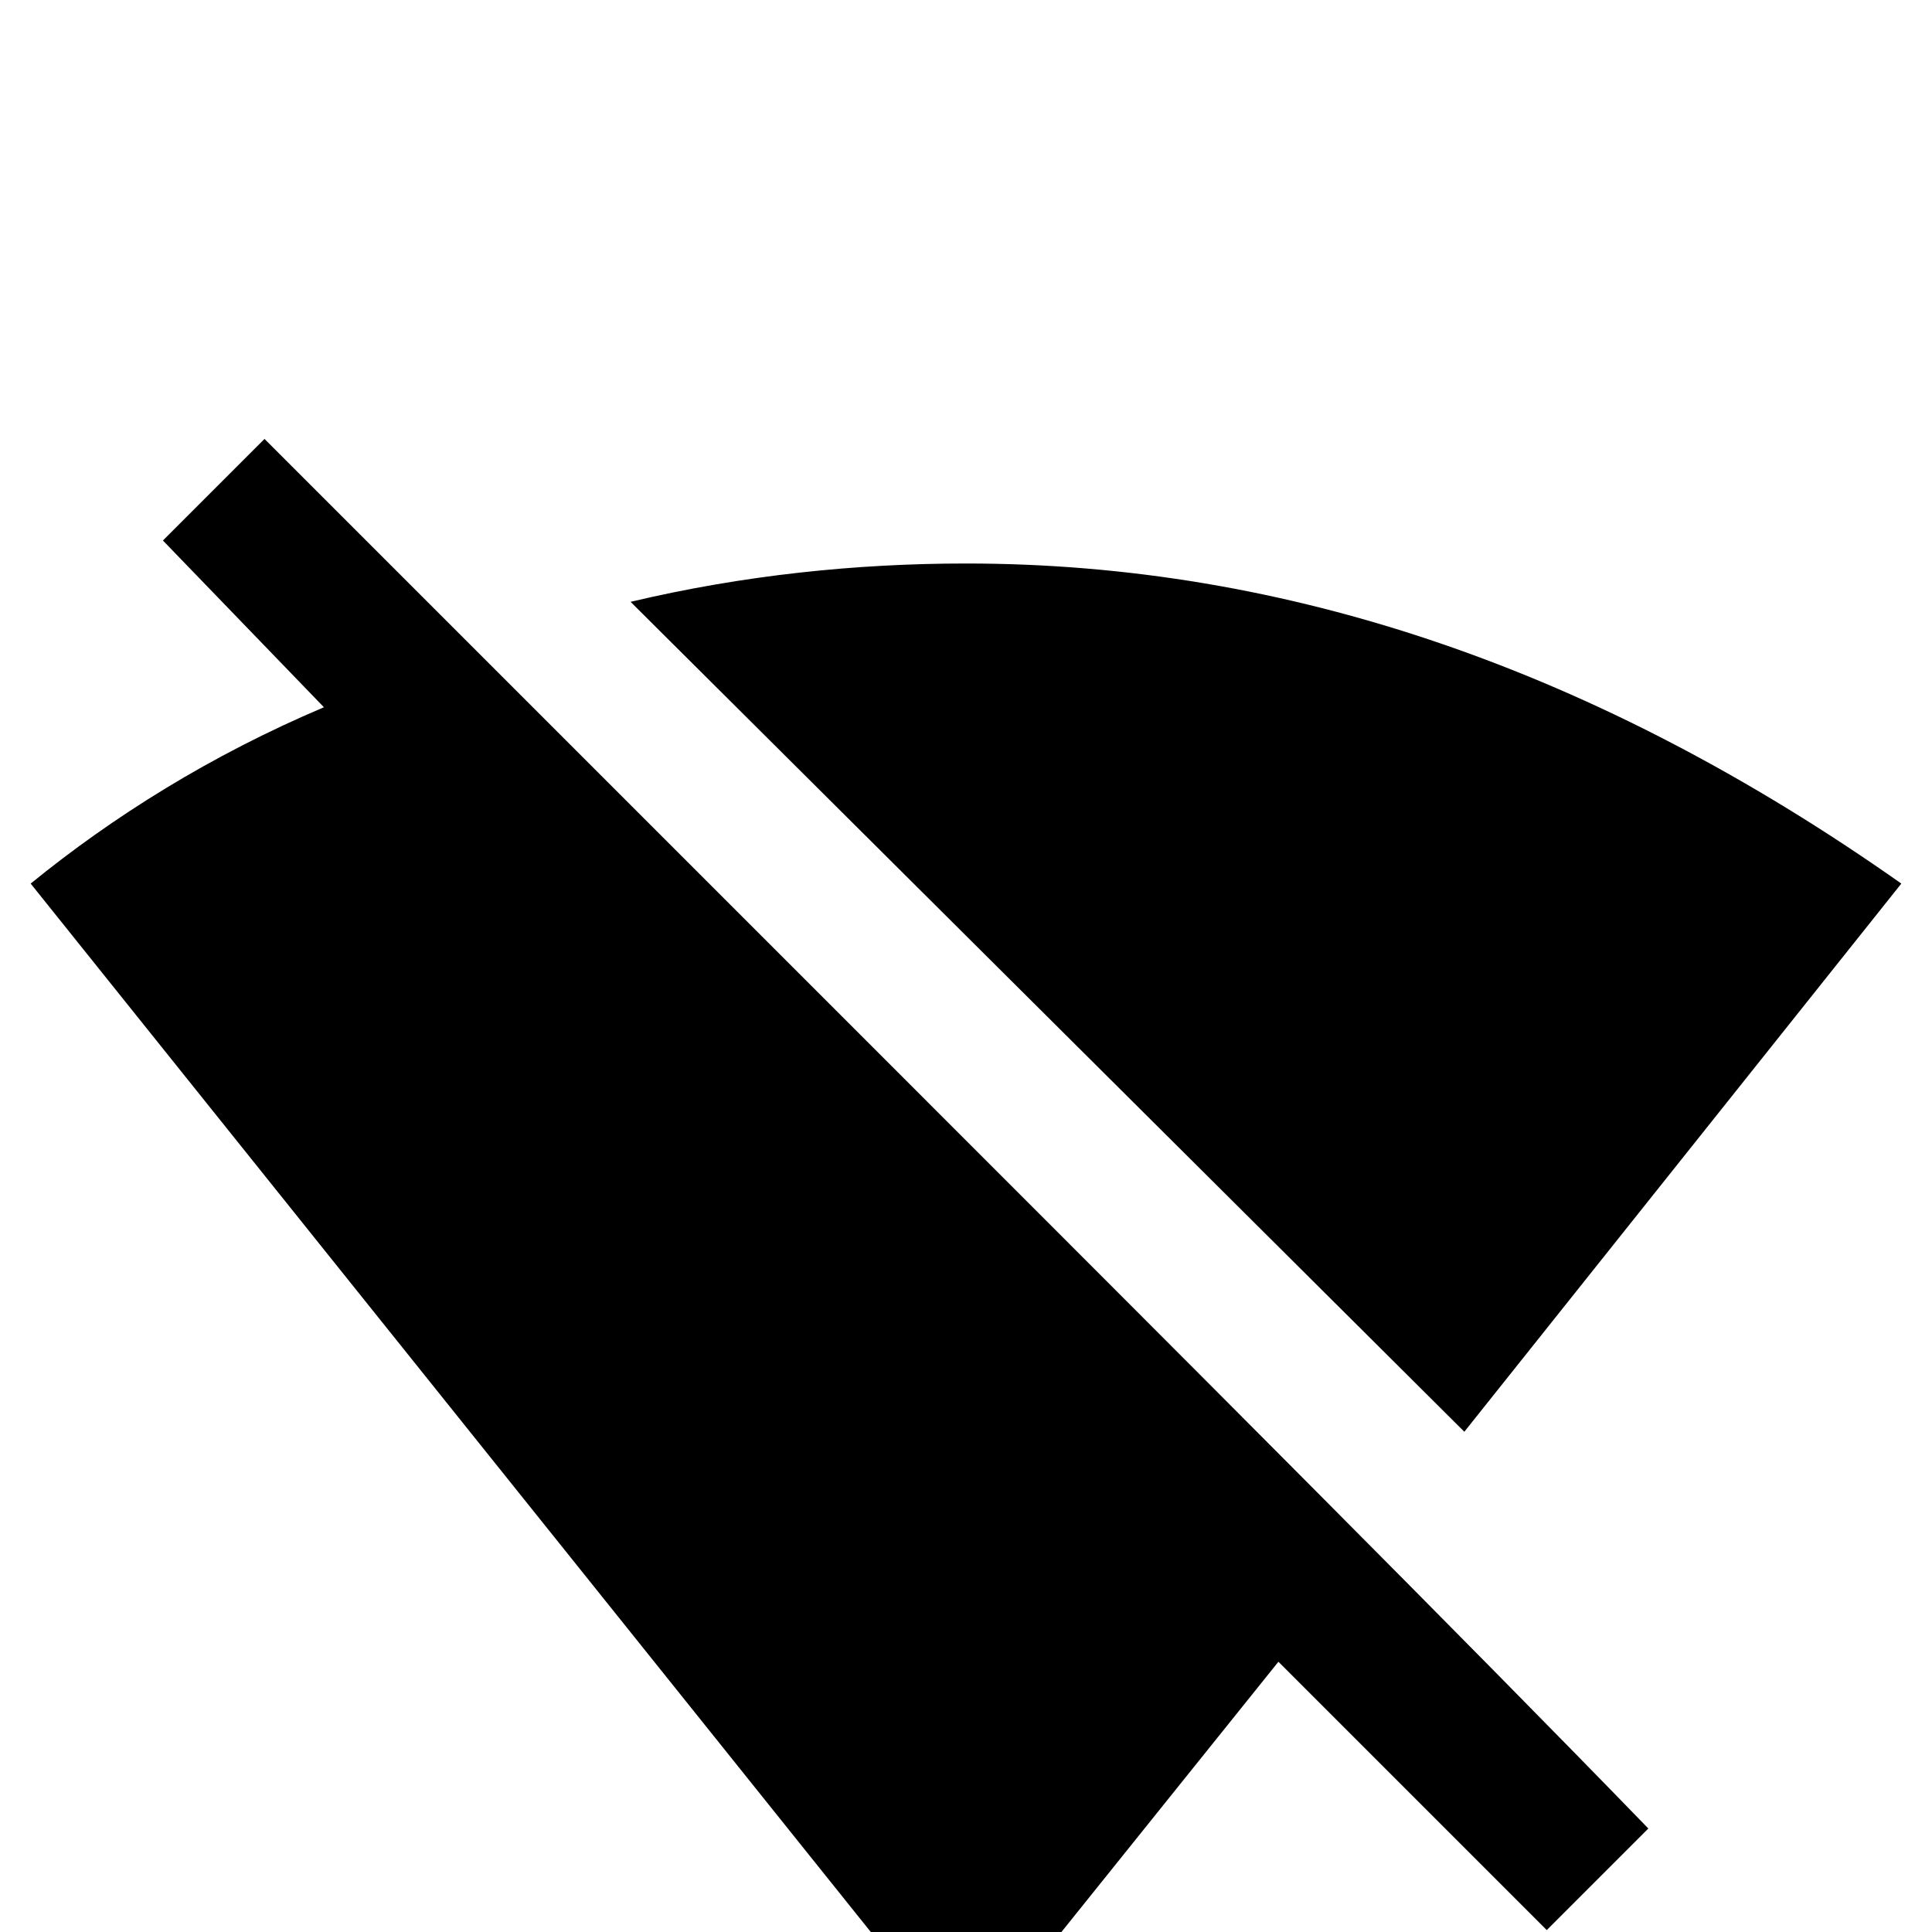
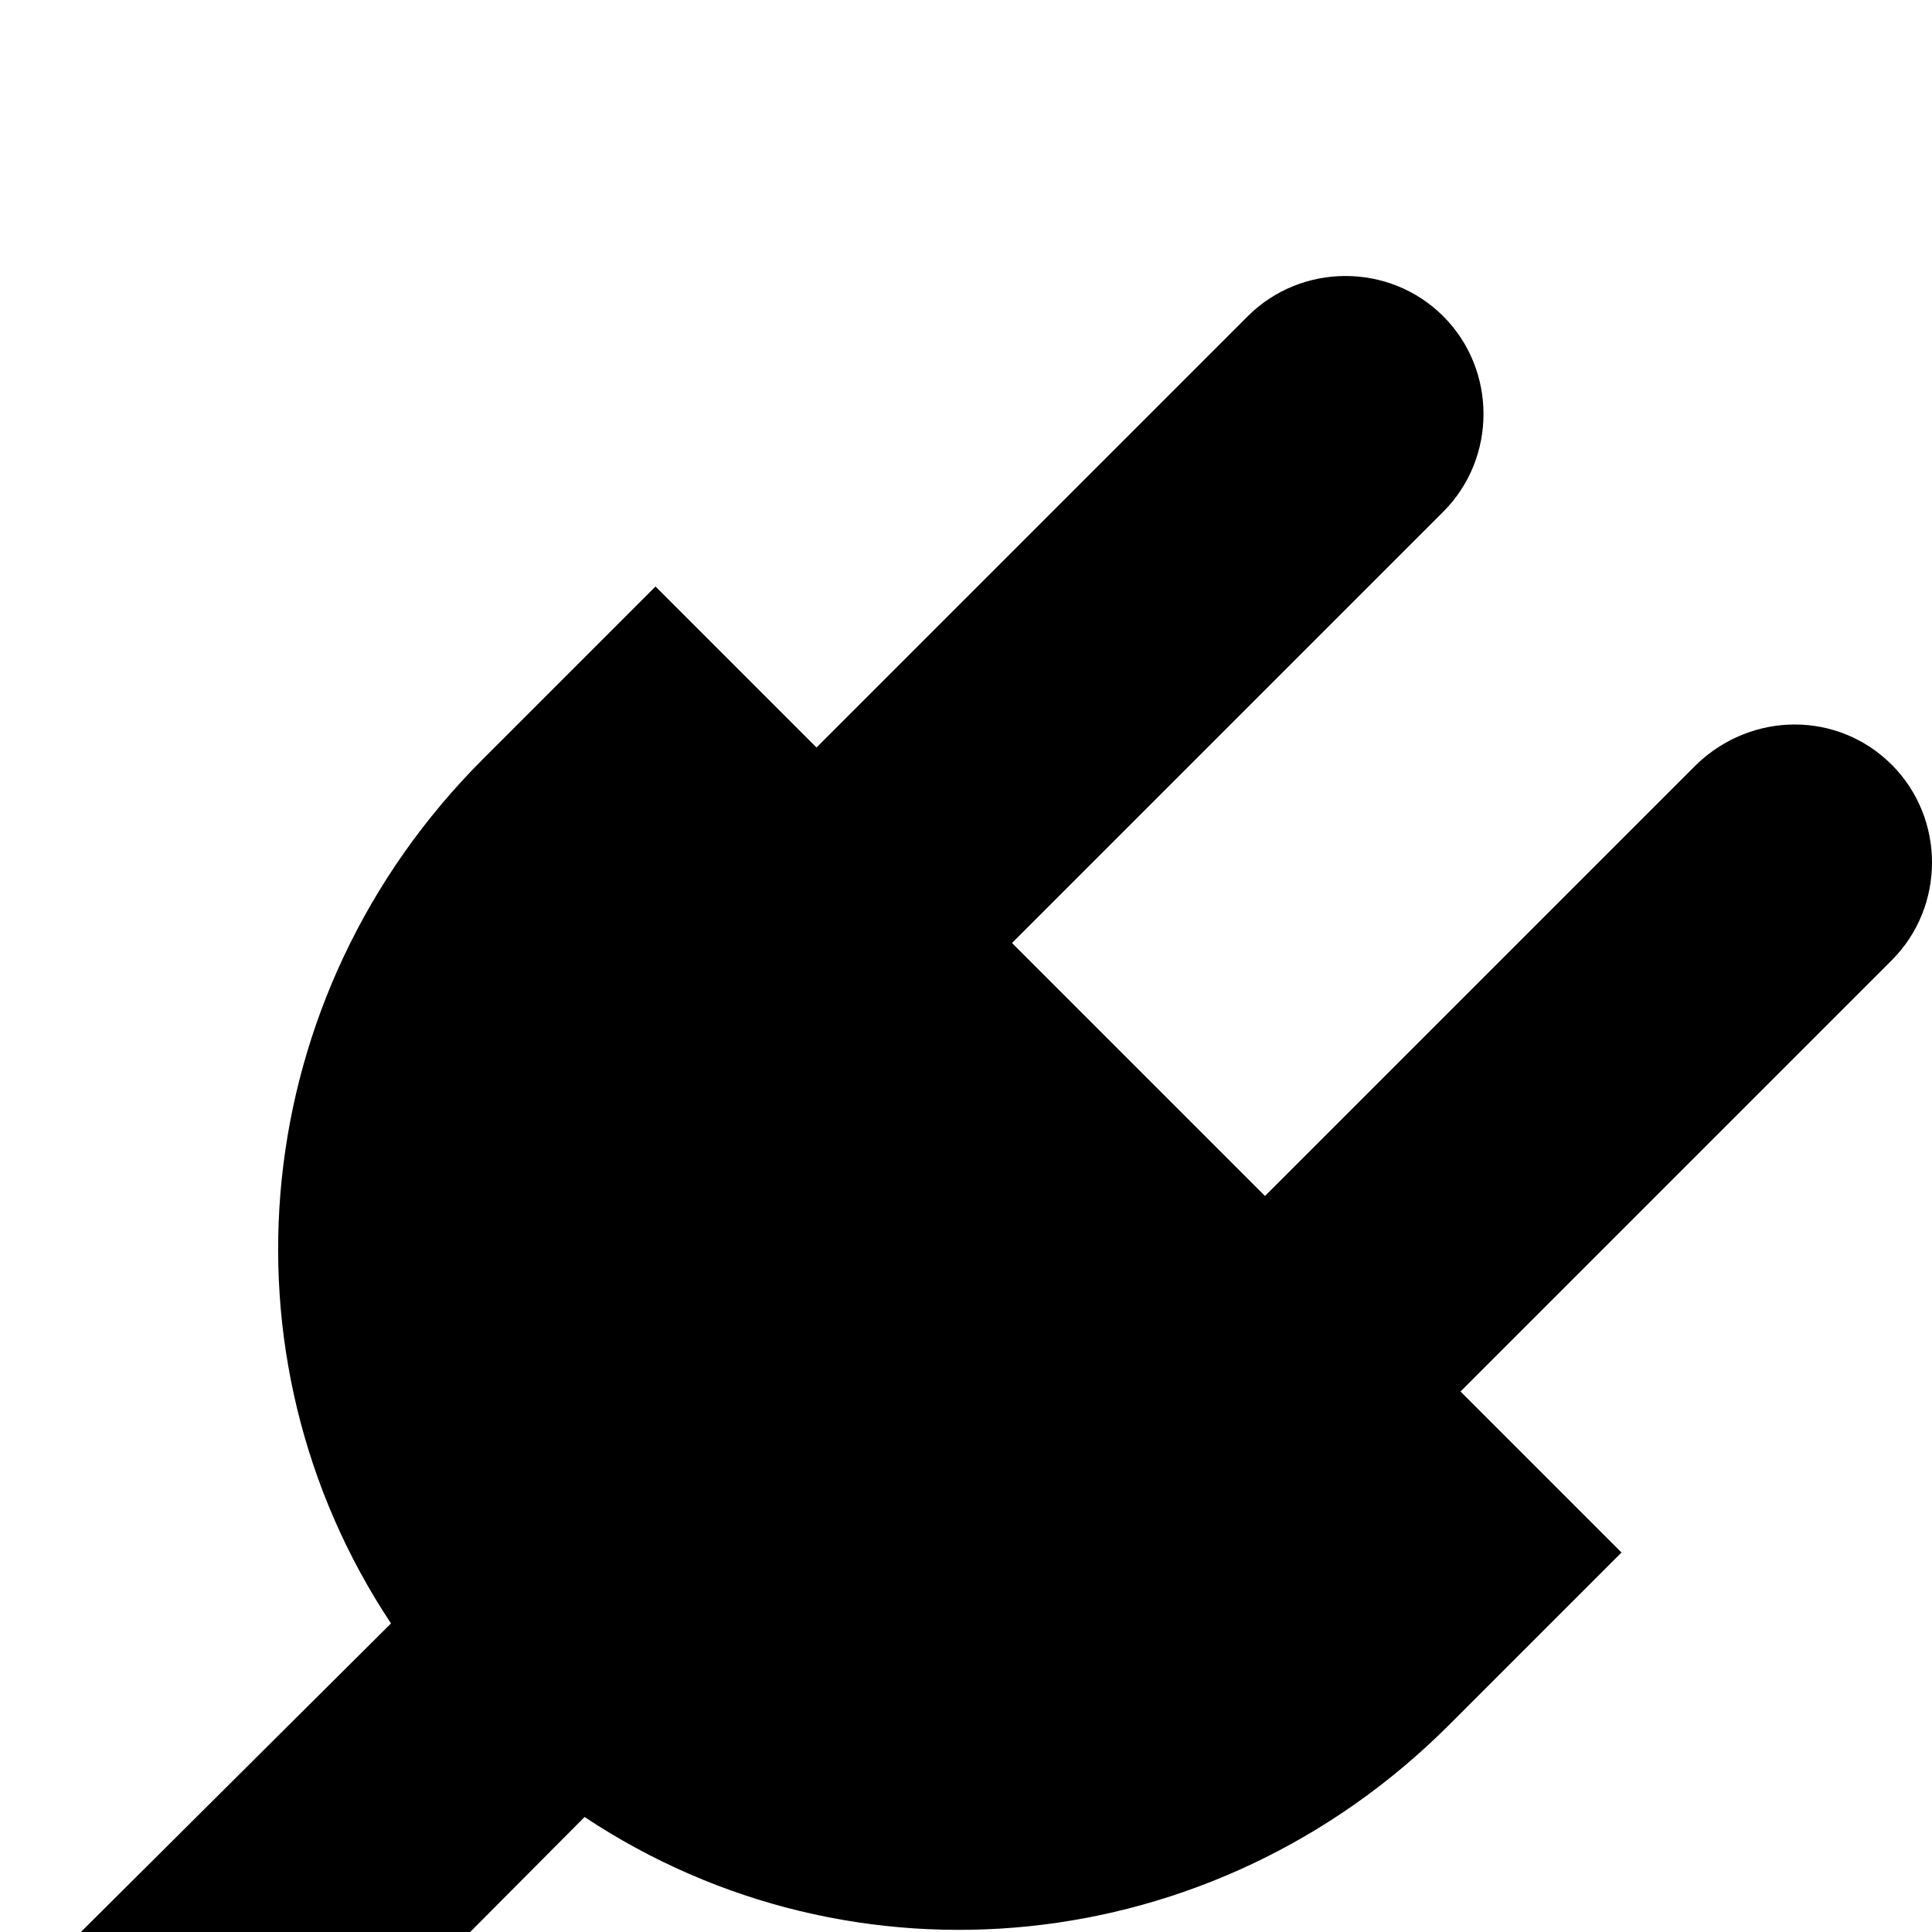
- <svg xmlns="http://www.w3.org/2000/svg" viewBox="0 -168 1008 1008">
-   <path fill="currentColor" d="M169 201l-84-87 53-53 301 301c186 186 327 327 421 424l-53 53-140-140-163 203L16 293c43-35 94-67 153-92zm823 92L764 579 329 146c59-14 118-20 175-20 167 0 329 55 488 167z" />
+ <svg xmlns="http://www.w3.org/2000/svg" viewBox="0 -144 1008 1008">
+   <path fill="currentColor" d="M987 255c28 28 28 74 0 102L762 582l84 84-90 90c-123 123-311 141-451 48l-203 204H0V906l204-203c-93-140-75-328 48-451l90-90 84 84L651 21c28-28 74-28 102 0s28 74 0 102L528 348l132 132 225-225c29-28 74-28 102 0z" />
</svg>
